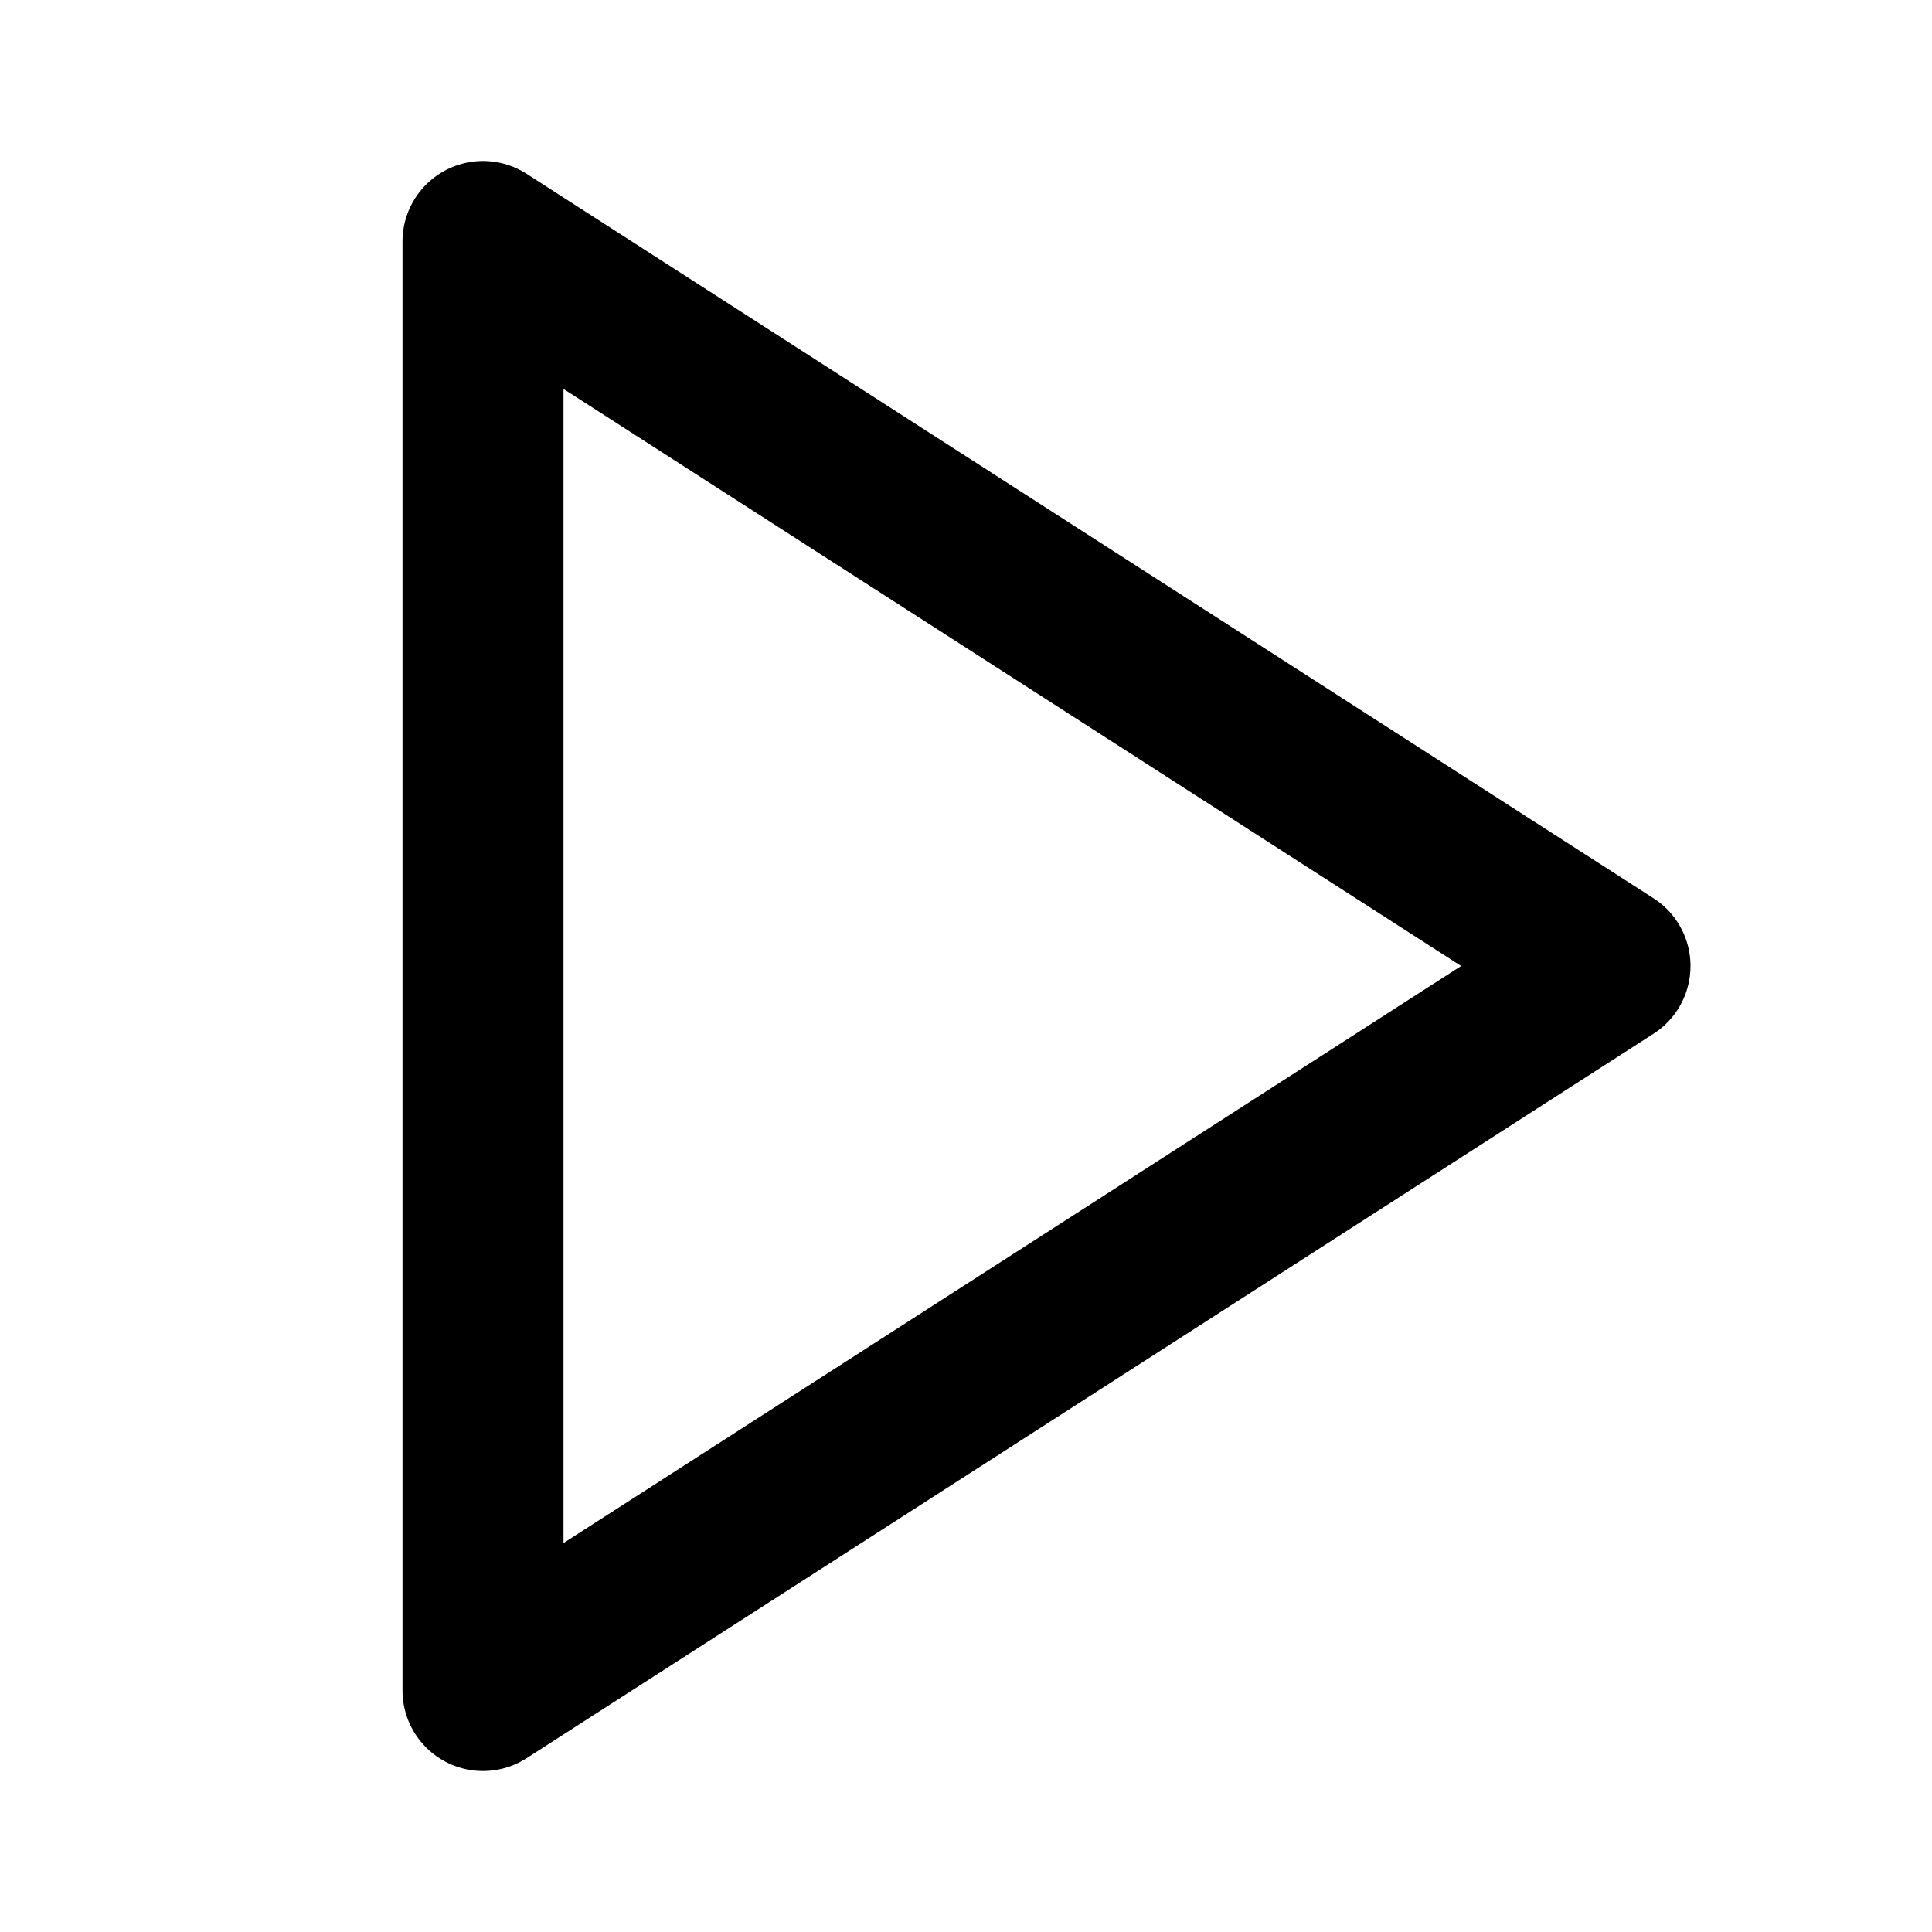
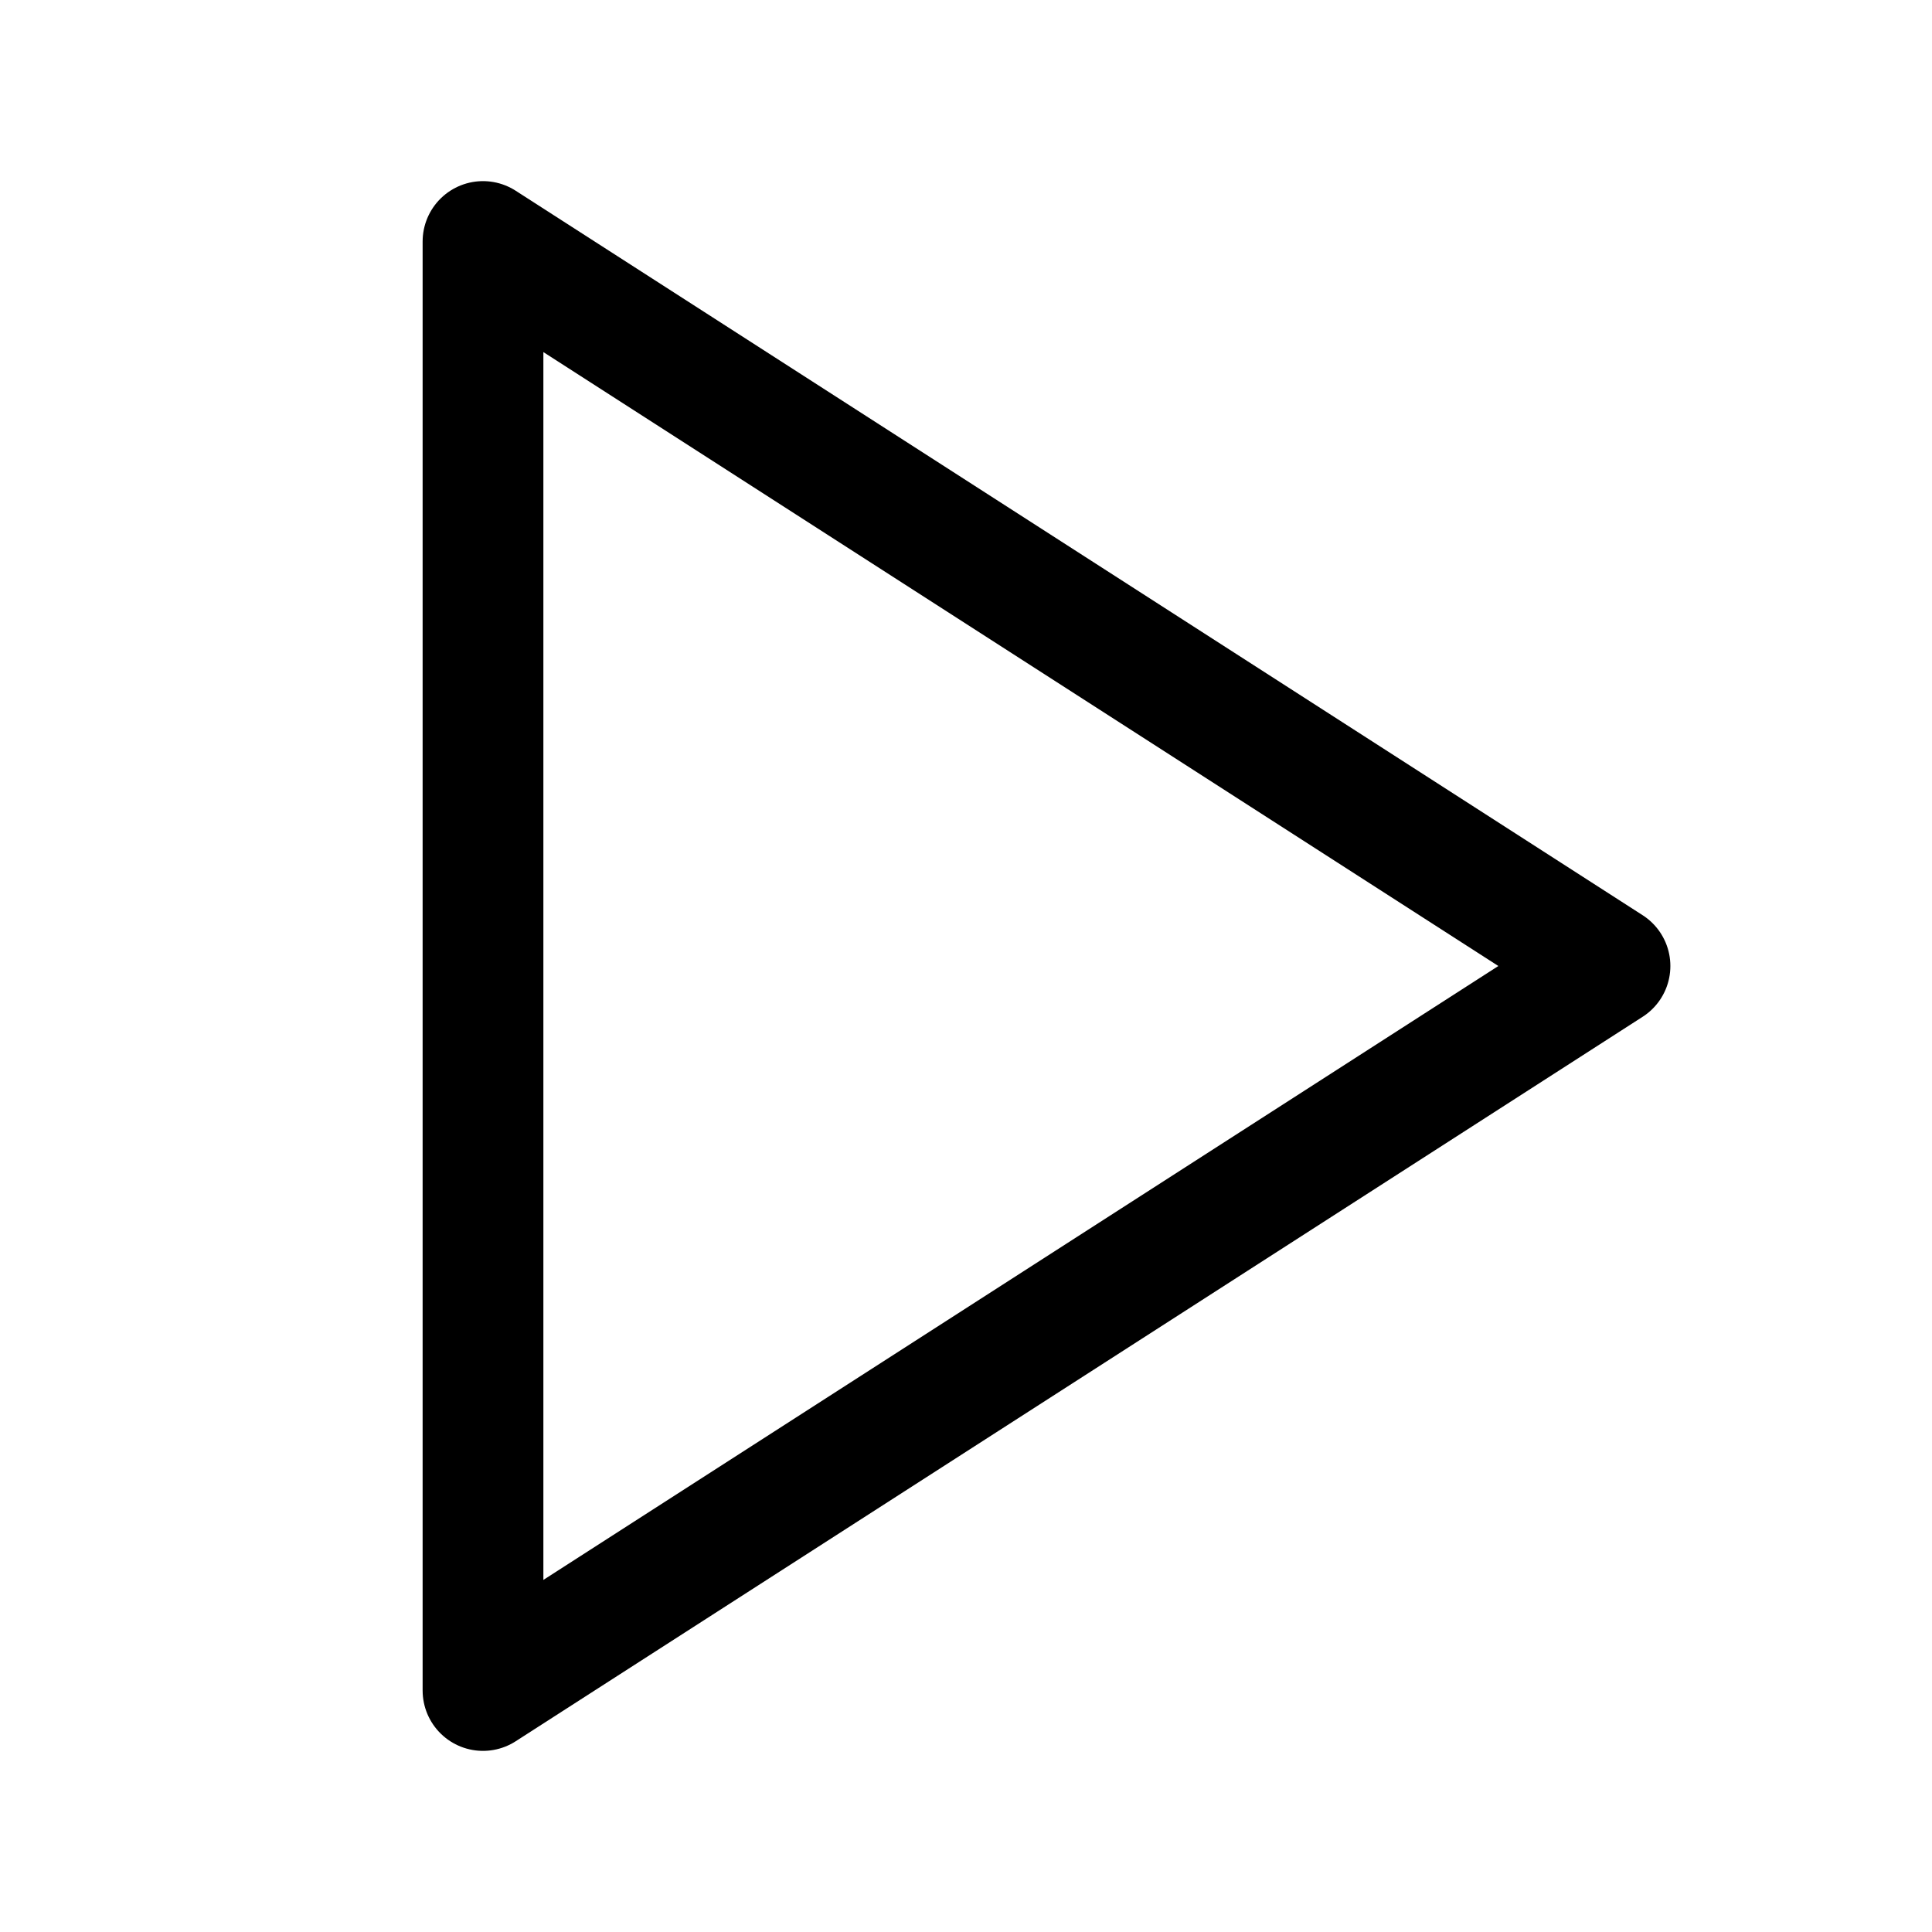
- <svg xmlns="http://www.w3.org/2000/svg" width="24" height="24" viewBox="0 0 24 24" fill="none" stroke="currentColor" stroke-width="2" stroke-linecap="round" stroke-linejoin="round">
+ <svg xmlns="http://www.w3.org/2000/svg" width="24" height="24" viewBox="0 0 24 24" fill="none" stroke="currentColor" stroke-width="1.5" stroke-linecap="round" stroke-linejoin="round">
  <polygon points="6 3 20 12 6 21 6 3" />
</svg>
